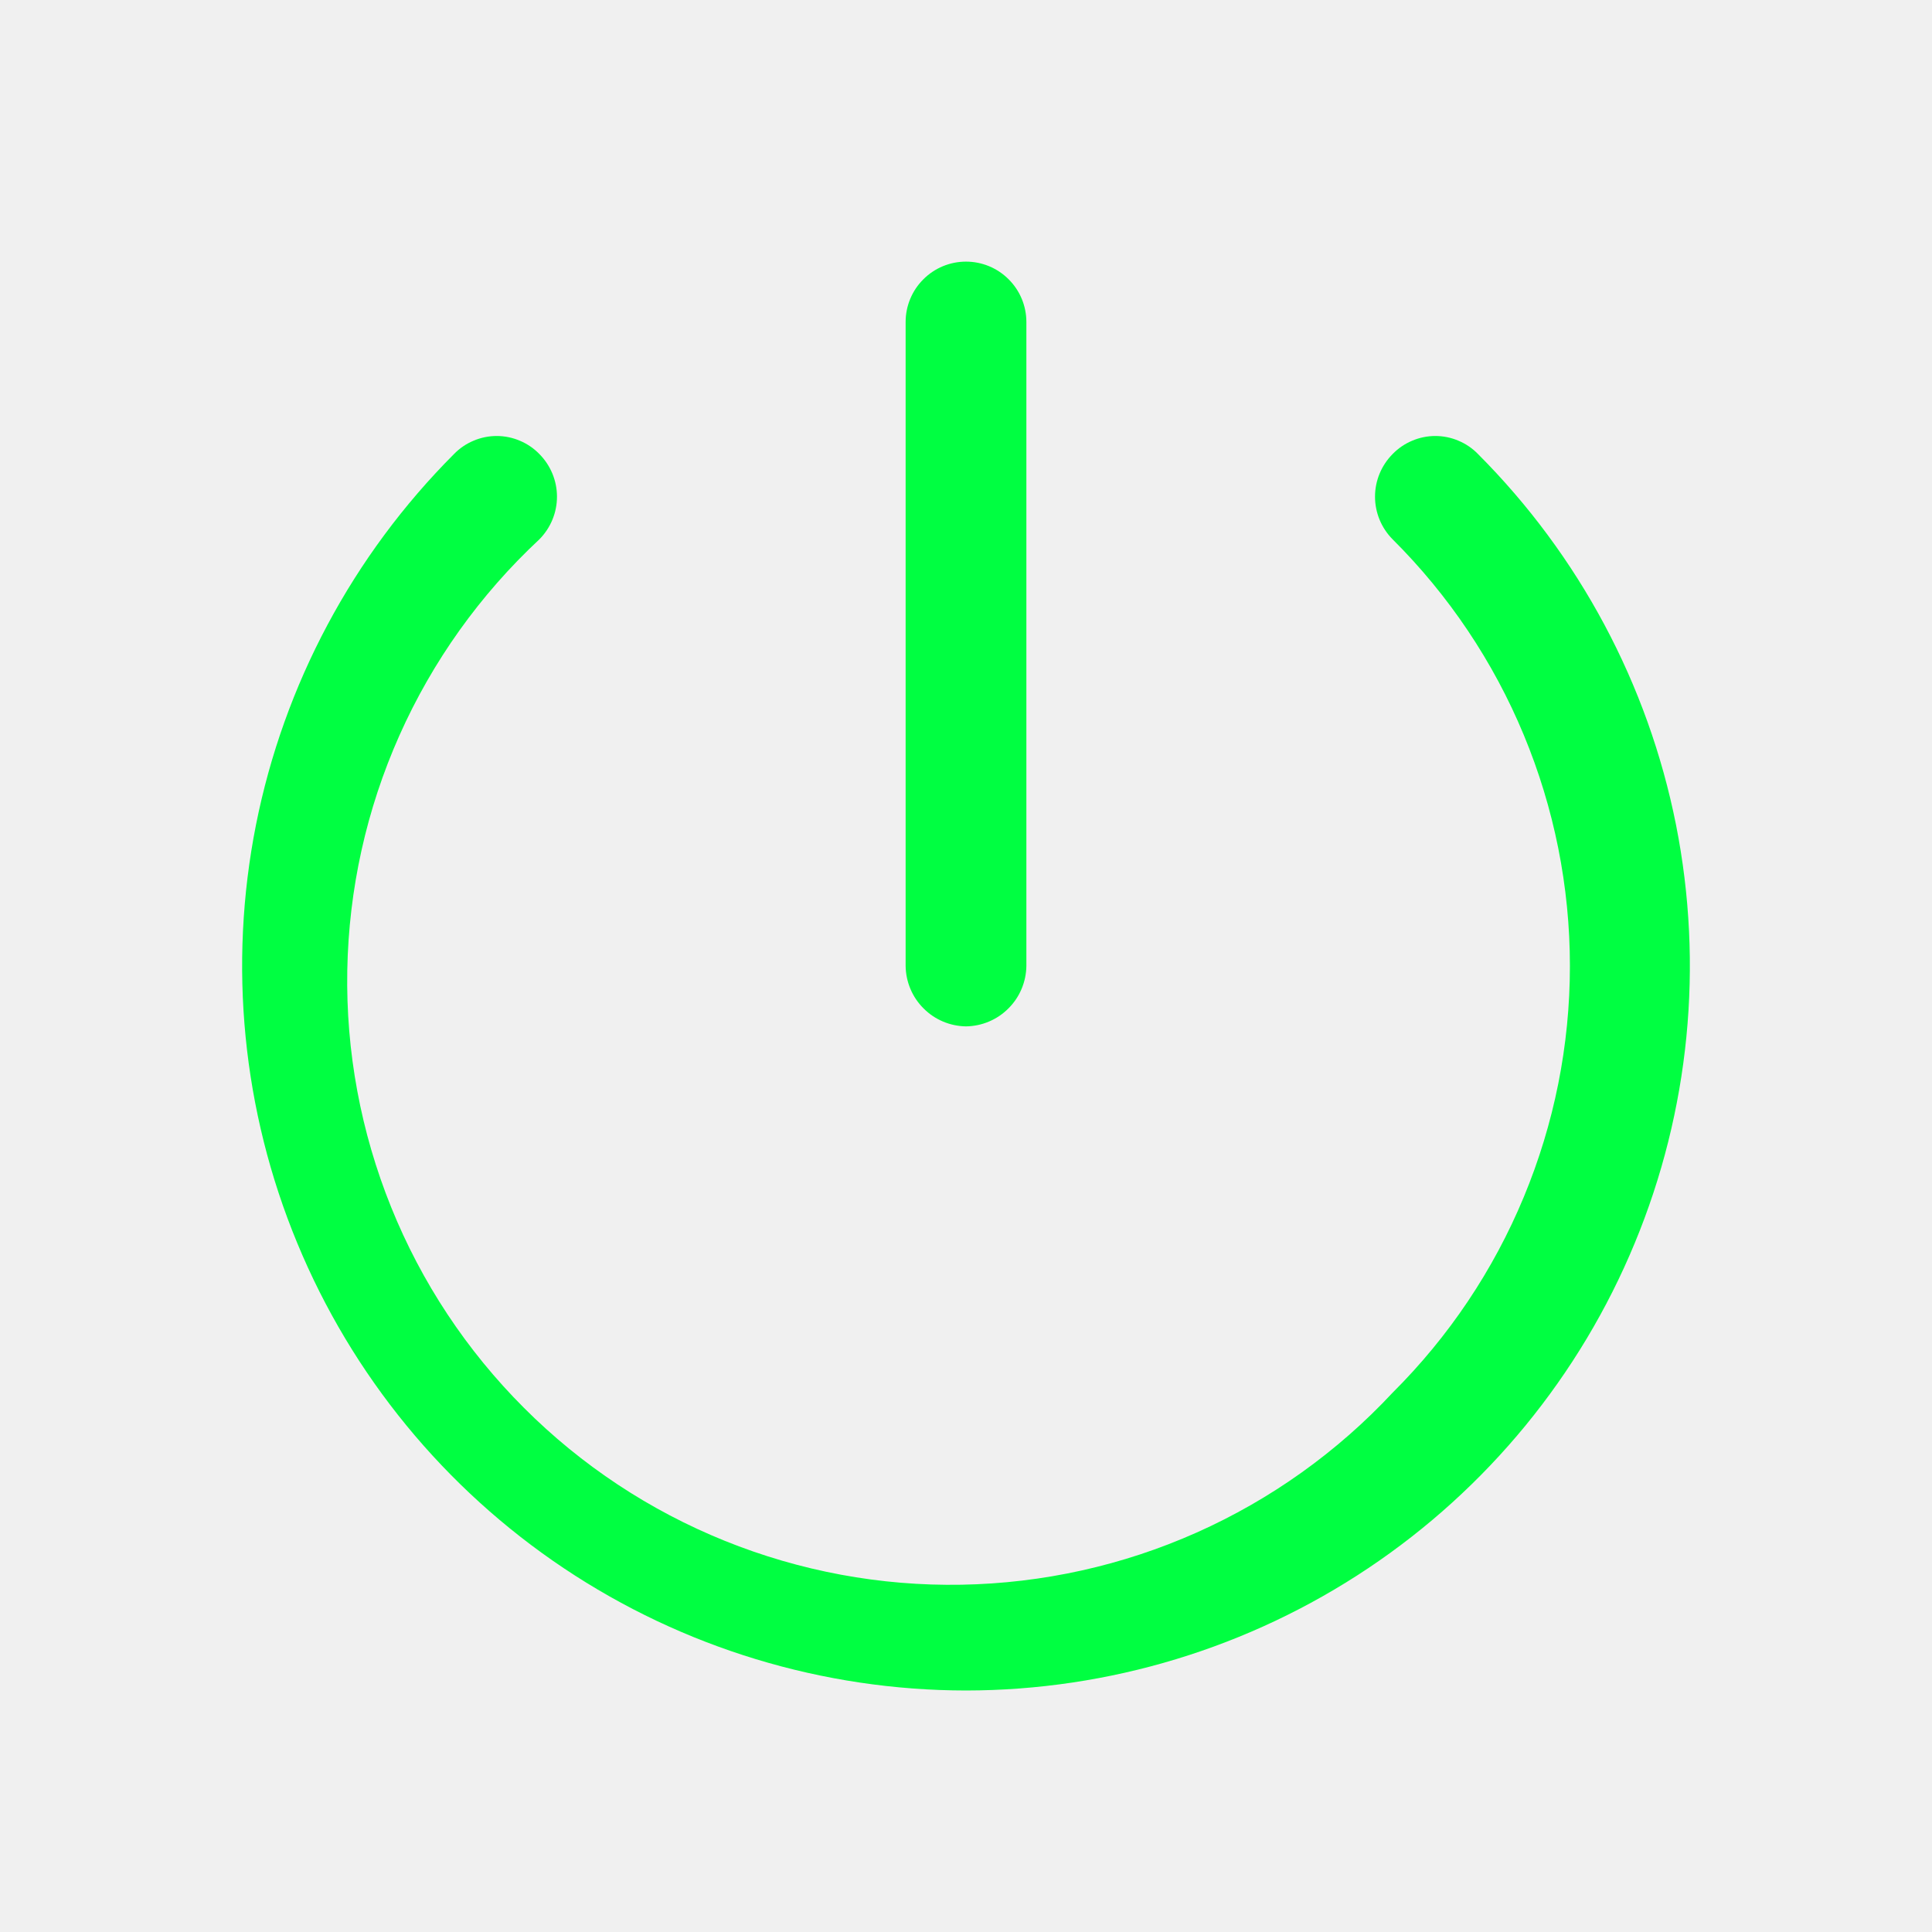
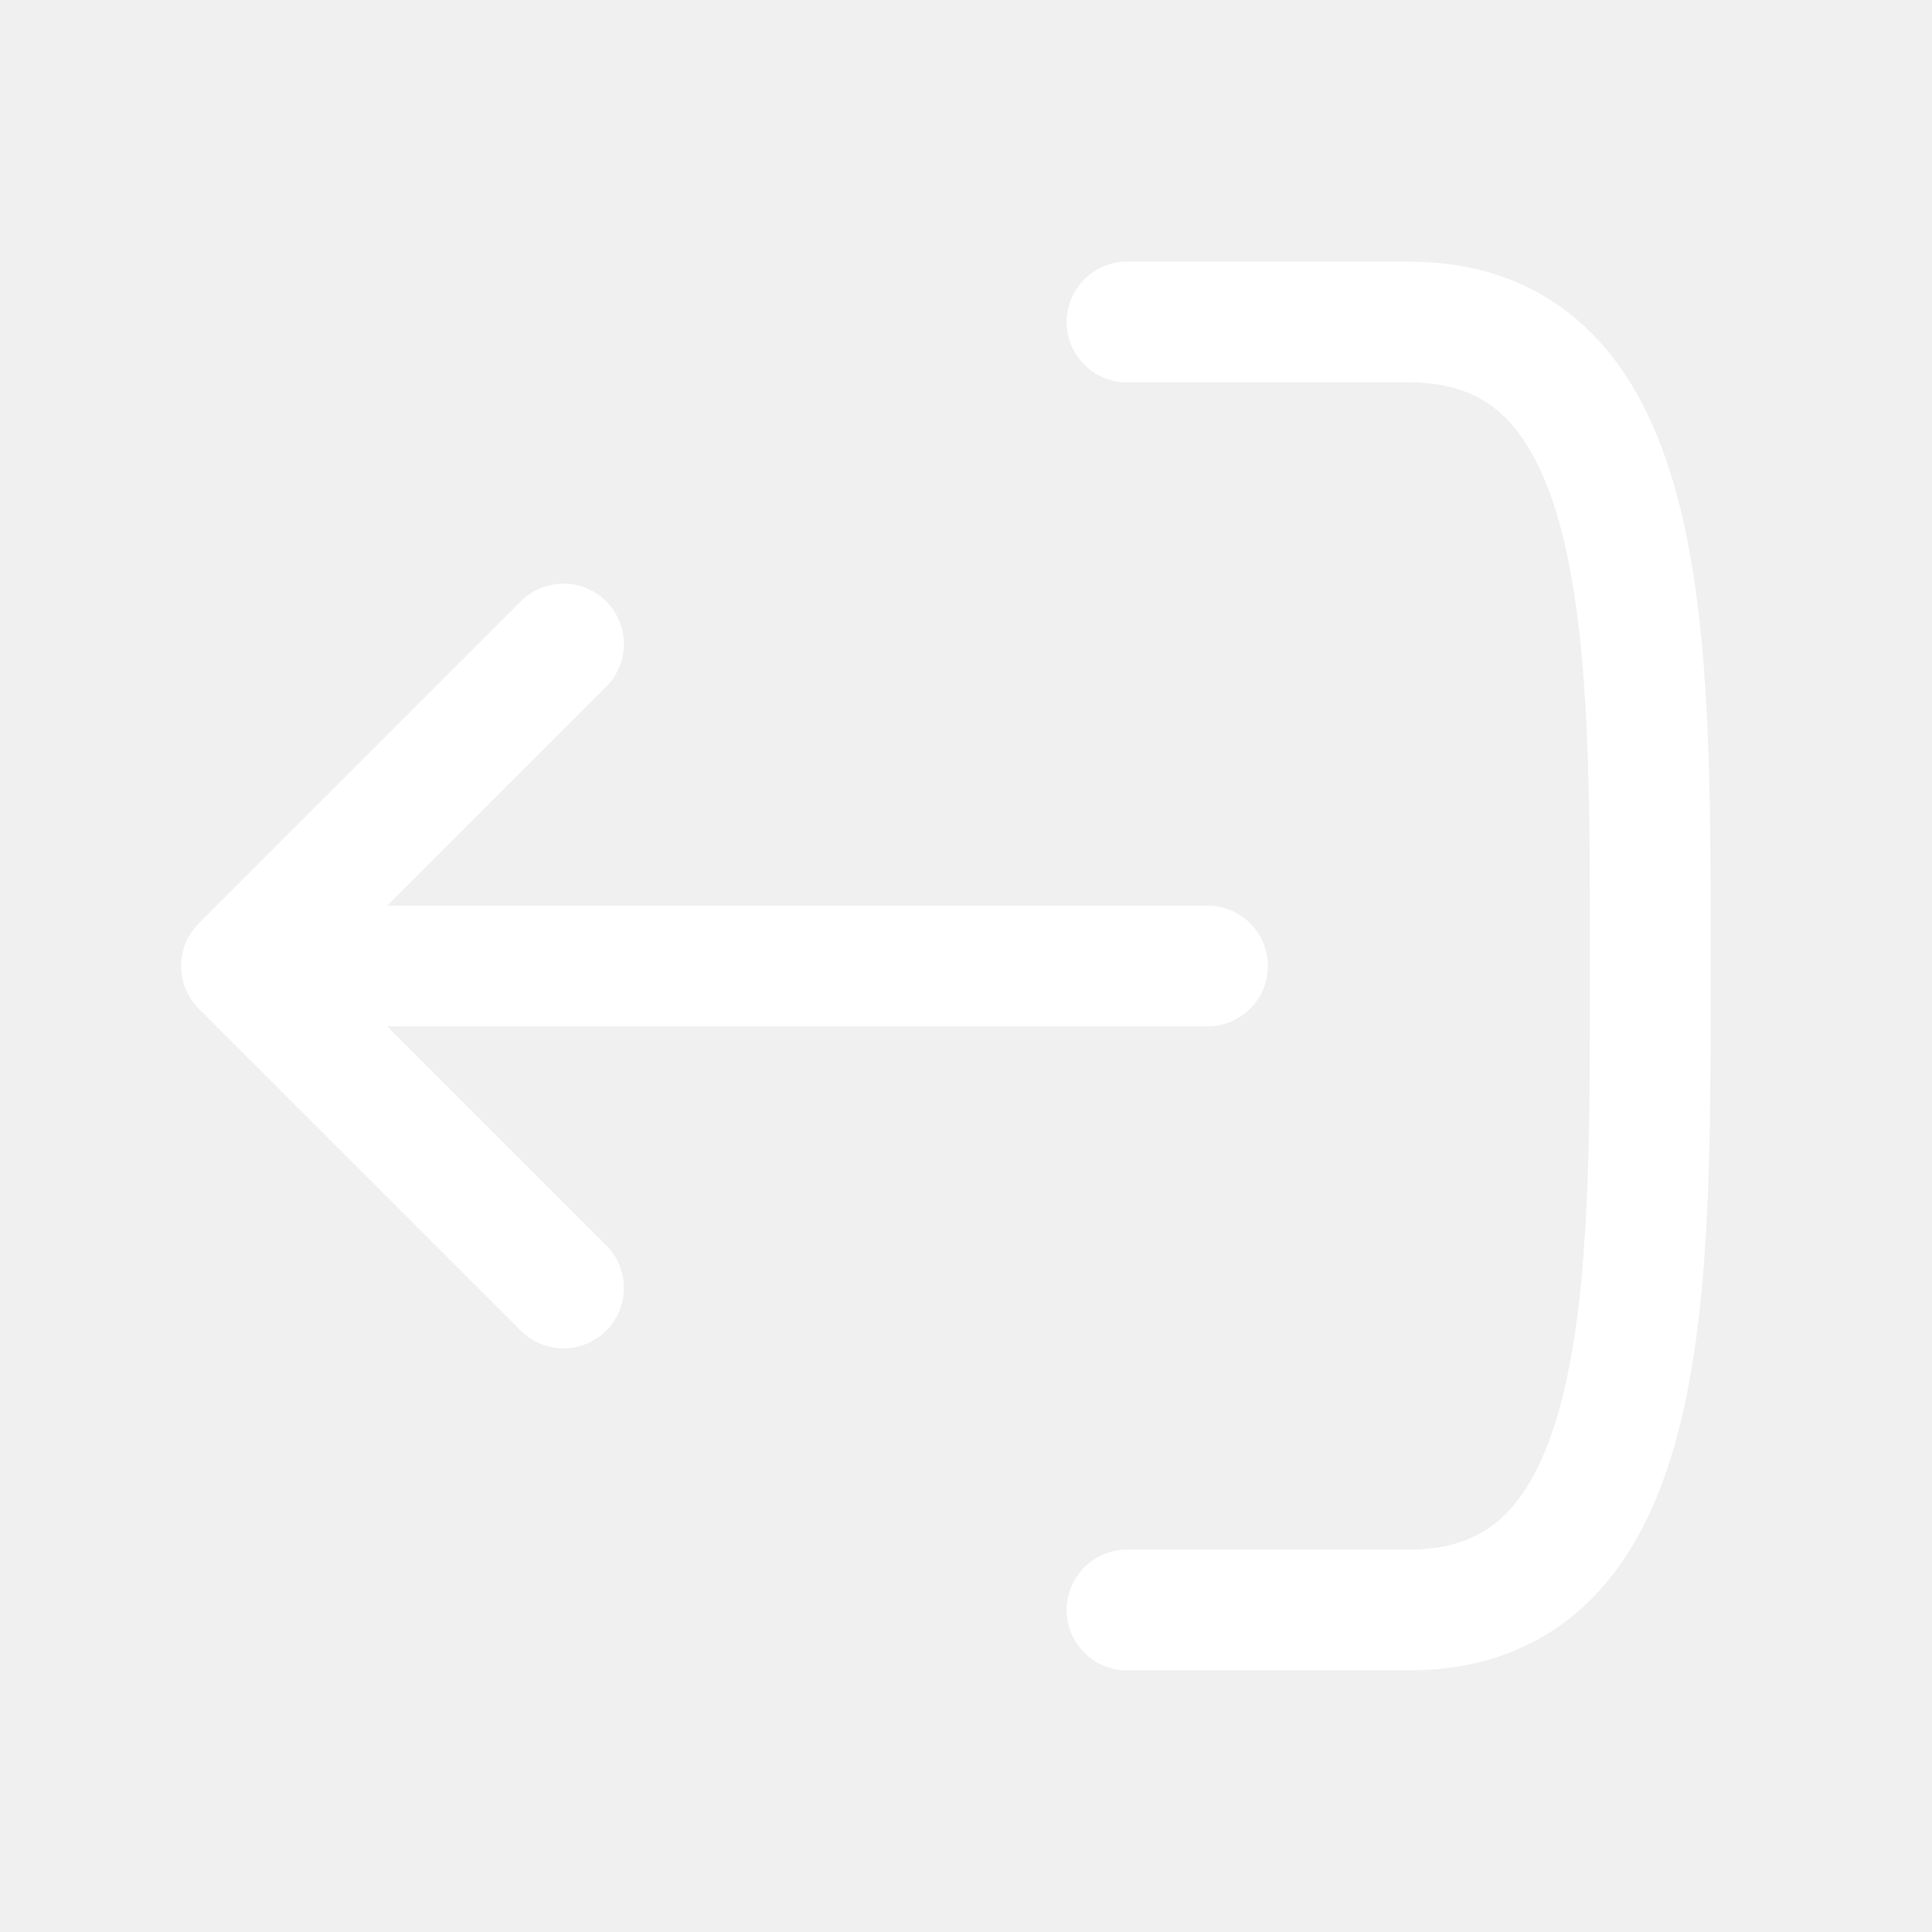
- <svg xmlns="http://www.w3.org/2000/svg" width="800px" height="800px" viewBox="0 0 24 24" fill="none" stroke="#00ff41" stroke-width="0">
+ <svg xmlns="http://www.w3.org/2000/svg" width="800px" height="800px" viewBox="0 0 24 24" fill="none">
  <g id="SVGRepo_bgCarrier" stroke-width="0" />
  <g id="SVGRepo_tracerCarrier" stroke-linecap="round" stroke-linejoin="round" />
  <g id="SVGRepo_iconCarrier">
-     <path d="M12 21C10.221 20.998 8.483 20.47 7.004 19.481C5.525 18.492 4.373 17.087 3.693 15.443C3.012 13.8 2.834 11.991 3.18 10.246C3.527 8.502 4.383 6.899 5.64 5.64C5.709 5.569 5.791 5.513 5.882 5.475C5.973 5.436 6.071 5.416 6.17 5.416C6.269 5.416 6.367 5.436 6.458 5.475C6.549 5.513 6.631 5.569 6.7 5.64C6.84 5.781 6.919 5.971 6.919 6.17C6.919 6.369 6.84 6.559 6.7 6.7C5.963 7.387 5.372 8.215 4.962 9.135C4.552 10.055 4.332 11.048 4.314 12.055C4.296 13.062 4.482 14.062 4.859 14.996C5.236 15.93 5.797 16.778 6.51 17.49C7.222 18.203 8.07 18.764 9.004 19.141C9.938 19.518 10.938 19.704 11.945 19.686C12.952 19.668 13.945 19.448 14.865 19.038C15.785 18.628 16.613 18.037 17.3 17.3C17.998 16.605 18.552 15.779 18.929 14.87C19.307 13.96 19.502 12.985 19.502 12C19.502 11.015 19.307 10.04 18.929 9.13C18.552 8.221 17.998 7.395 17.3 6.7C17.16 6.559 17.081 6.369 17.081 6.17C17.081 5.971 17.16 5.781 17.3 5.64C17.369 5.569 17.451 5.513 17.542 5.475C17.633 5.436 17.731 5.416 17.83 5.416C17.929 5.416 18.027 5.436 18.118 5.475C18.209 5.513 18.291 5.569 18.36 5.64C19.617 6.899 20.473 8.502 20.82 10.246C21.166 11.991 20.988 13.8 20.307 15.443C19.627 17.087 18.475 18.492 16.996 19.481C15.517 20.47 13.779 20.998 12 21Z" fill="#00ff41" />
-     <path d="M12 12.75C11.802 12.747 11.613 12.668 11.473 12.527C11.332 12.387 11.253 12.198 11.25 12V4C11.25 3.801 11.329 3.61 11.47 3.47C11.61 3.329 11.801 3.25 12 3.25C12.199 3.25 12.39 3.329 12.53 3.47C12.671 3.61 12.75 3.801 12.75 4V12C12.747 12.198 12.668 12.387 12.527 12.527C12.387 12.668 12.198 12.747 12 12.75Z" fill="#00ff41" />
+     <path d="M14 4L17.5 4C20.558 4 20.5 8 20.5 12C20.5 16 20.558 20 17.5 20H14M3 12L15 12M3 12L7 8M3 12L7 16" stroke="#ffffff" stroke-width="1.5" stroke-linecap="round" stroke-linejoin="round" />
  </g>
</svg>
